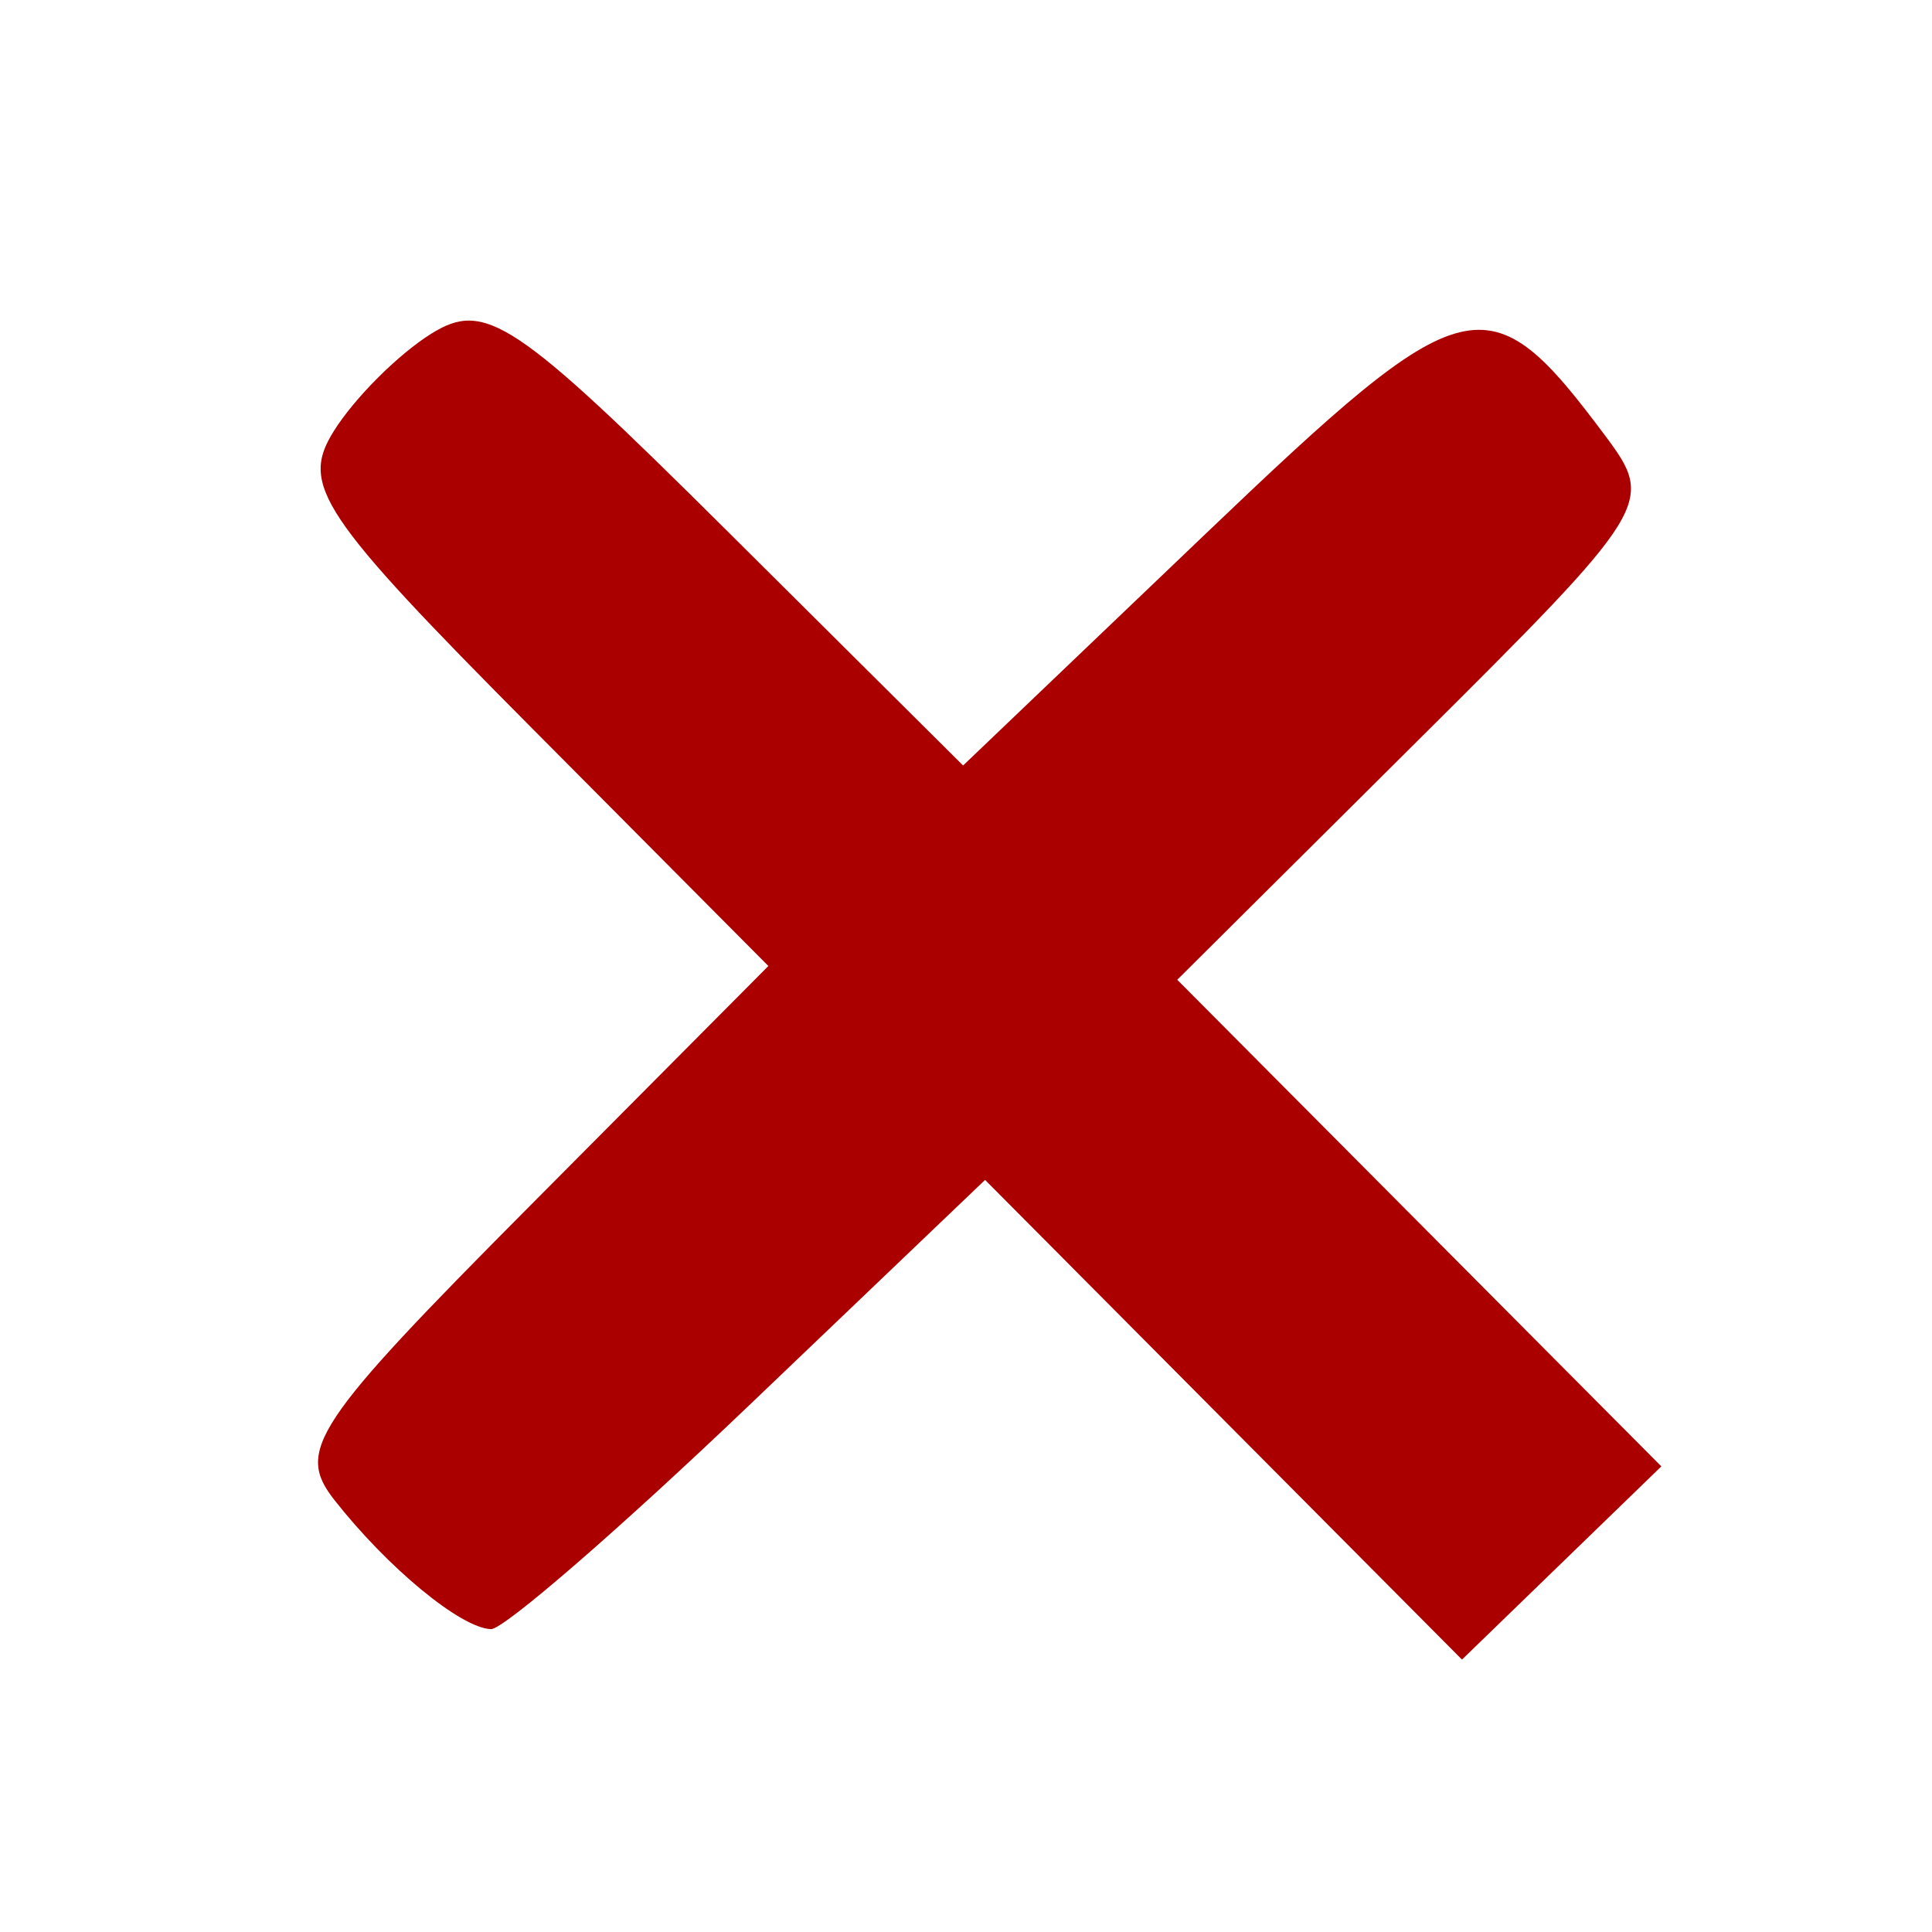
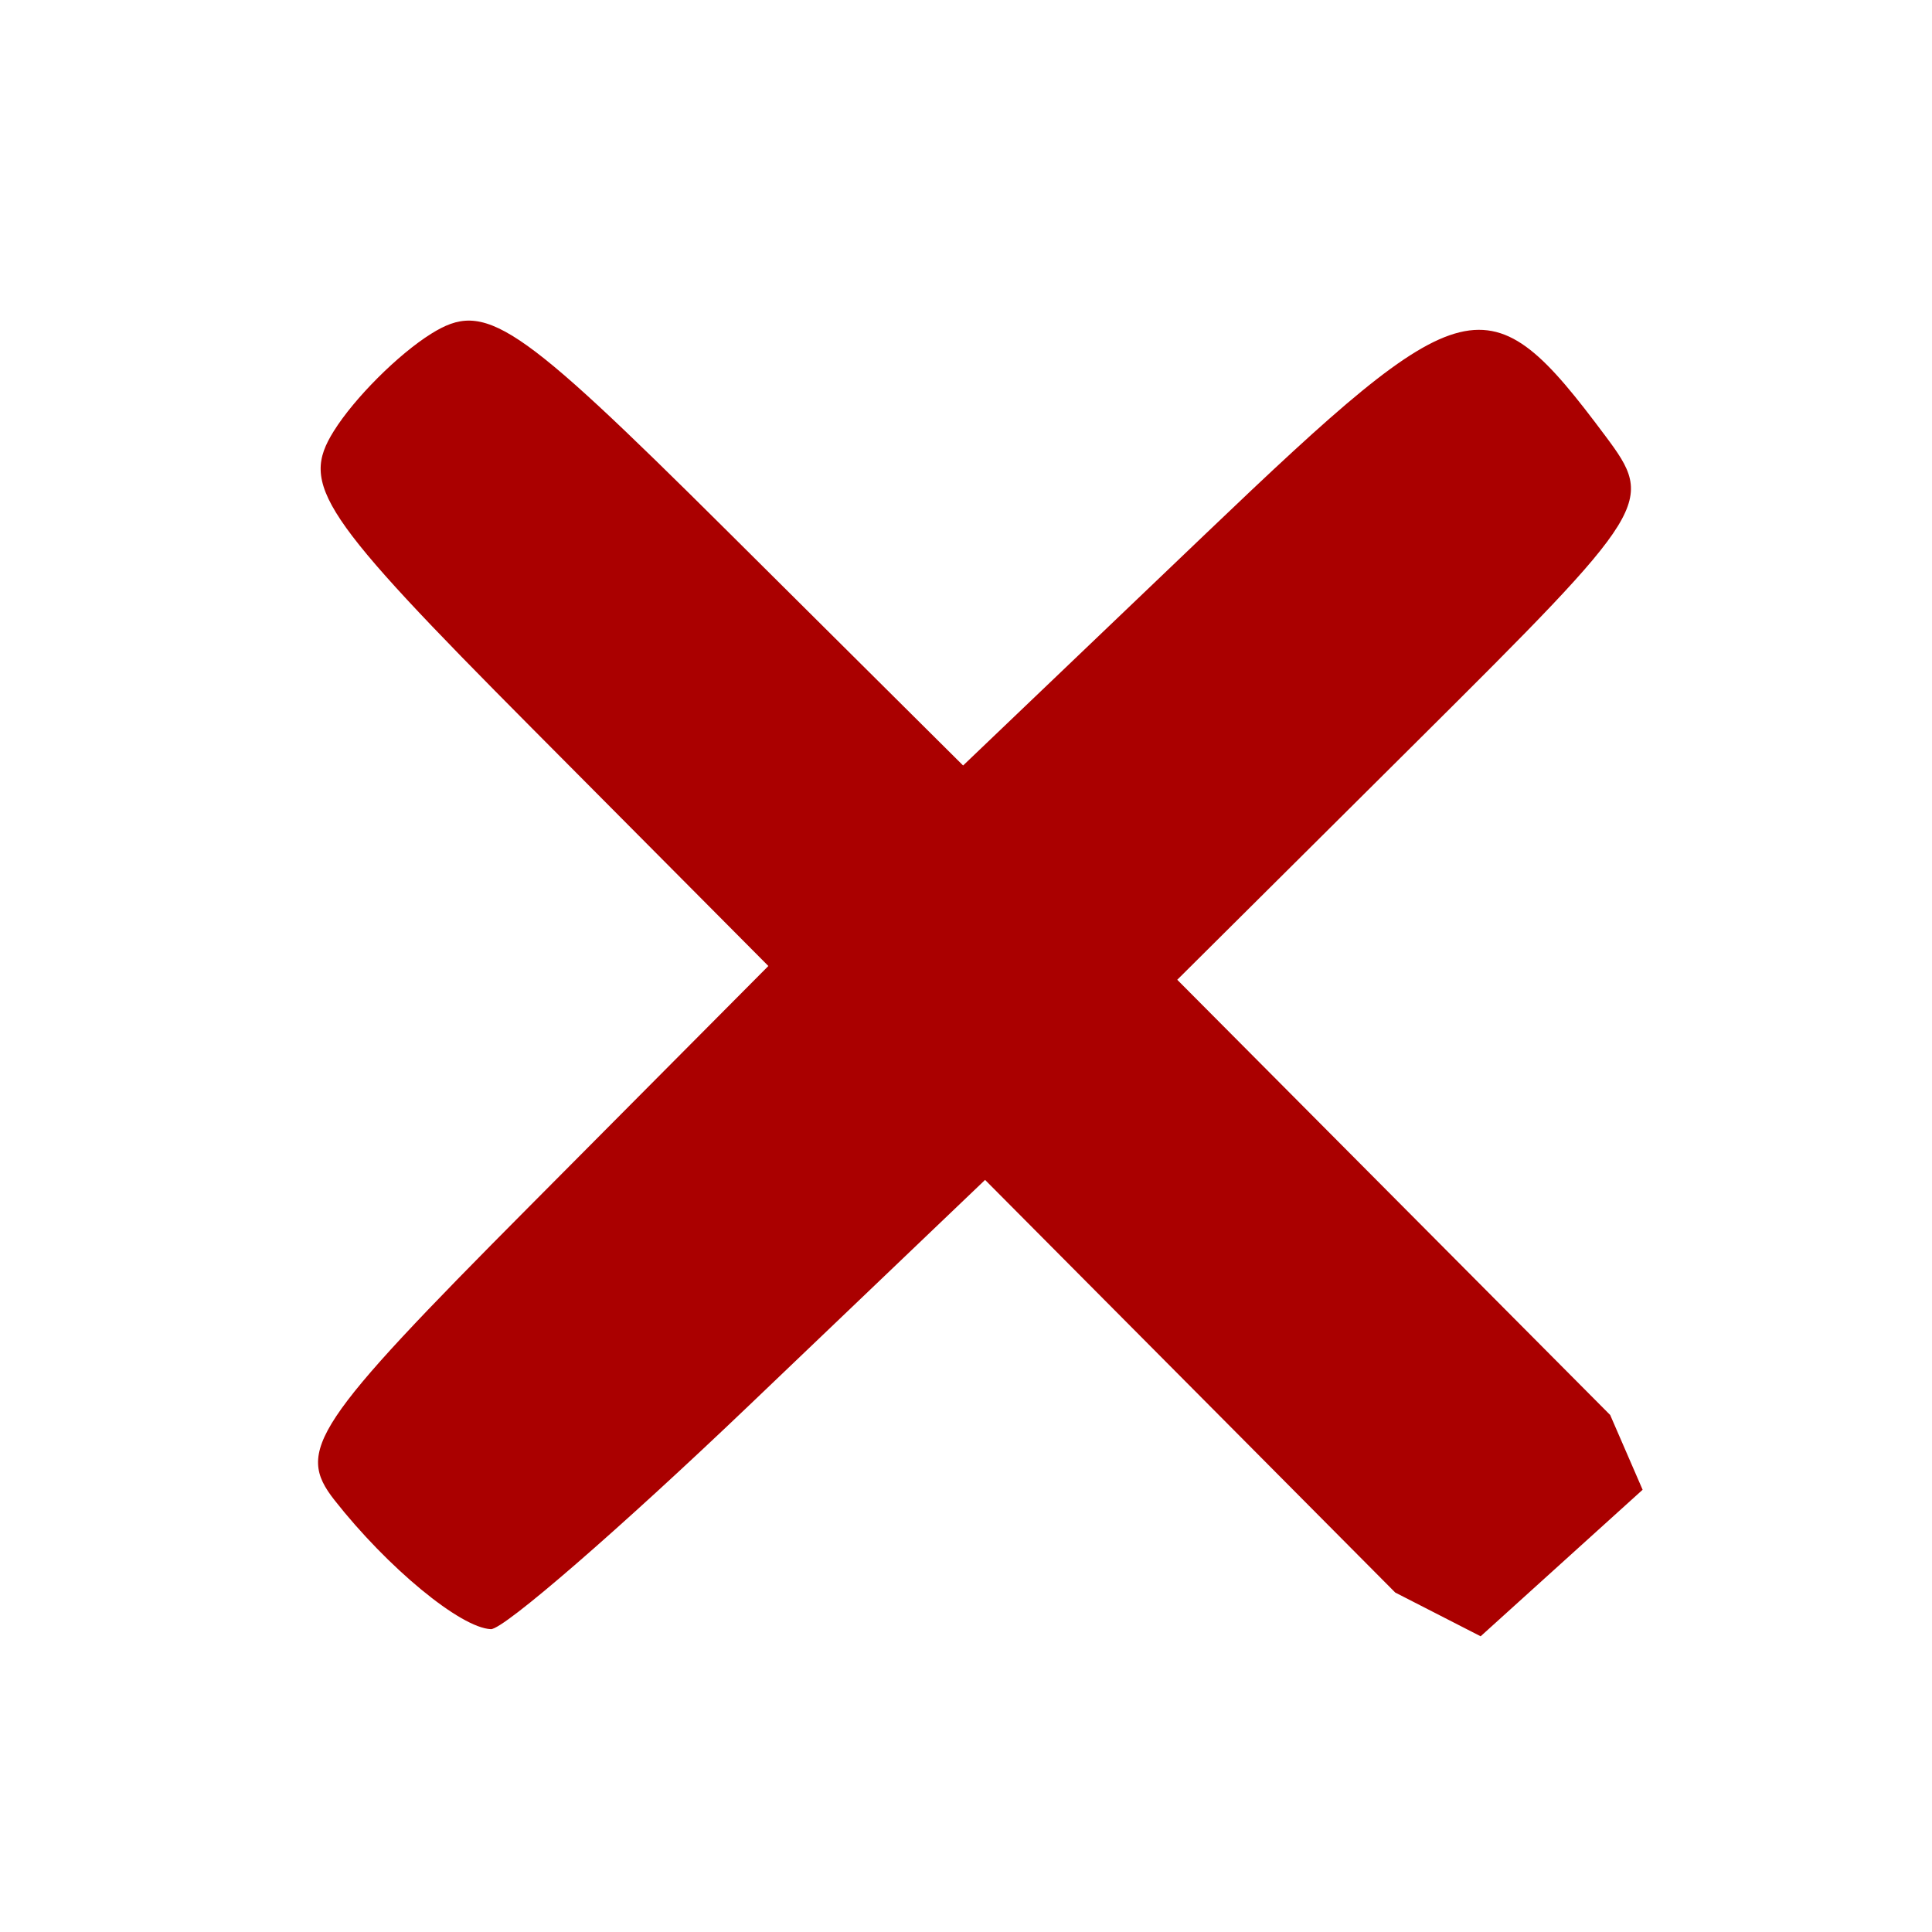
<svg xmlns="http://www.w3.org/2000/svg" id="svg3036" version="1.1" width="64" height="64">
  <defs id="defs3040" />
-   <path style="fill:#aa0000" d="m 40.531,47.031 -7.899,-7.945 -7.805,7.457 c -4.293,4.101 -8.148,7.443 -8.566,7.425 -1.007,-0.042 -3.418,-2.032 -5.181,-4.275 -1.292,-1.644 -0.708,-2.523 6.477,-9.75 L 25.453,32 17.634,24.135 c -7.039,-7.081 -7.695,-8.063 -6.578,-9.852 0.682,-1.093 2.135,-2.545 3.227,-3.227 1.788,-1.117 2.767,-0.465 9.804,6.531 l 7.817,7.771 8.047,-7.688 c 8.646,-8.26 9.344,-8.431 13.228,-3.23 1.648,2.207 1.534,2.392 -6.251,10.132 l -7.93,7.884 8.018,8.06 8.018,8.06 -3.302,3.2 -3.302,3.2 -7.899,-7.945 z" id="path3046" />
+   <path style="fill:#aa0000;fill-opacity:1" d="m 40.531,47.031 -7.899,-7.945 -7.805,7.457 c -4.293,4.101 -8.148,7.443 -8.566,7.425 -1.007,-0.042 -3.418,-2.032 -5.181,-4.275 -1.292,-1.644 -0.708,-2.523 6.477,-9.75 L 25.453,32 17.634,24.135 c -7.039,-7.081 -7.695,-8.063 -6.578,-9.852 0.682,-1.093 2.135,-2.545 3.227,-3.227 1.788,-1.117 2.767,-0.465 9.804,6.531 l 7.817,7.771 8.047,-7.688 c 8.646,-8.26 9.344,-8.431 13.228,-3.23 1.648,2.207 1.534,2.392 -6.251,10.132 l -7.93,7.884 8.018,8.06 6.323,6.357 1.075,2.477 -2.683,2.427 -2.683,2.427 -2.829,-1.449 z" id="path3046" />
</svg>
